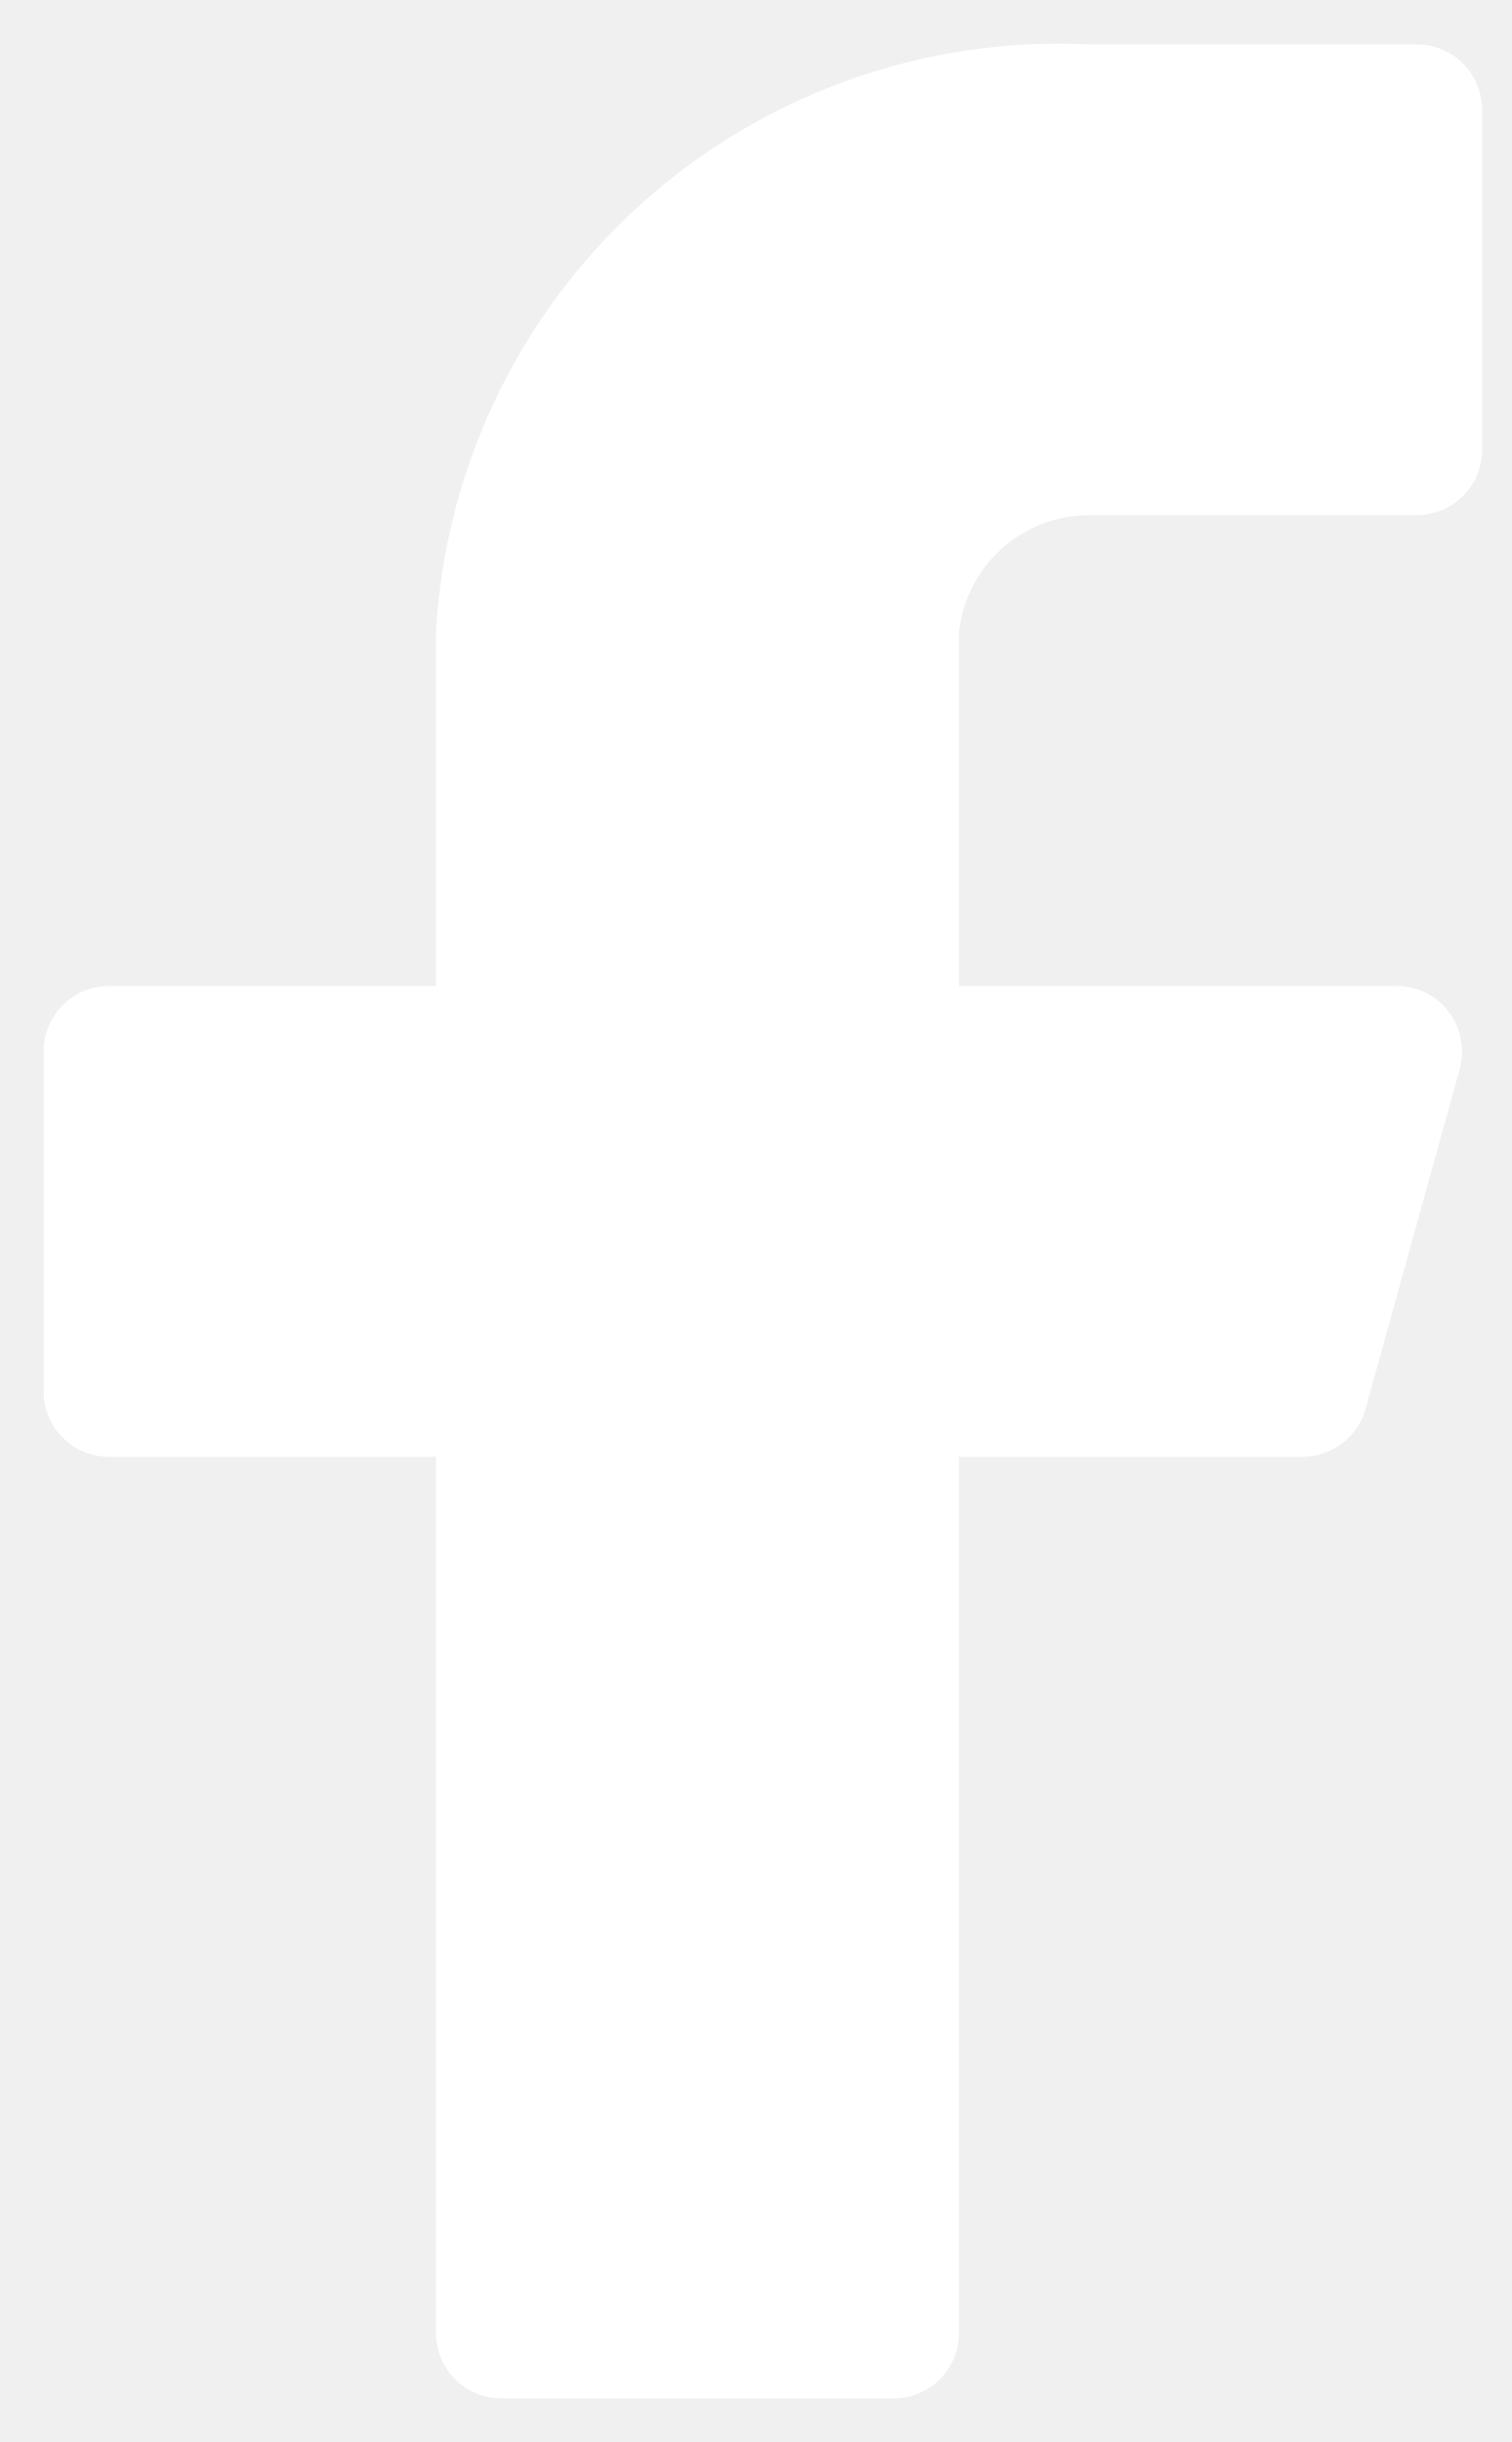
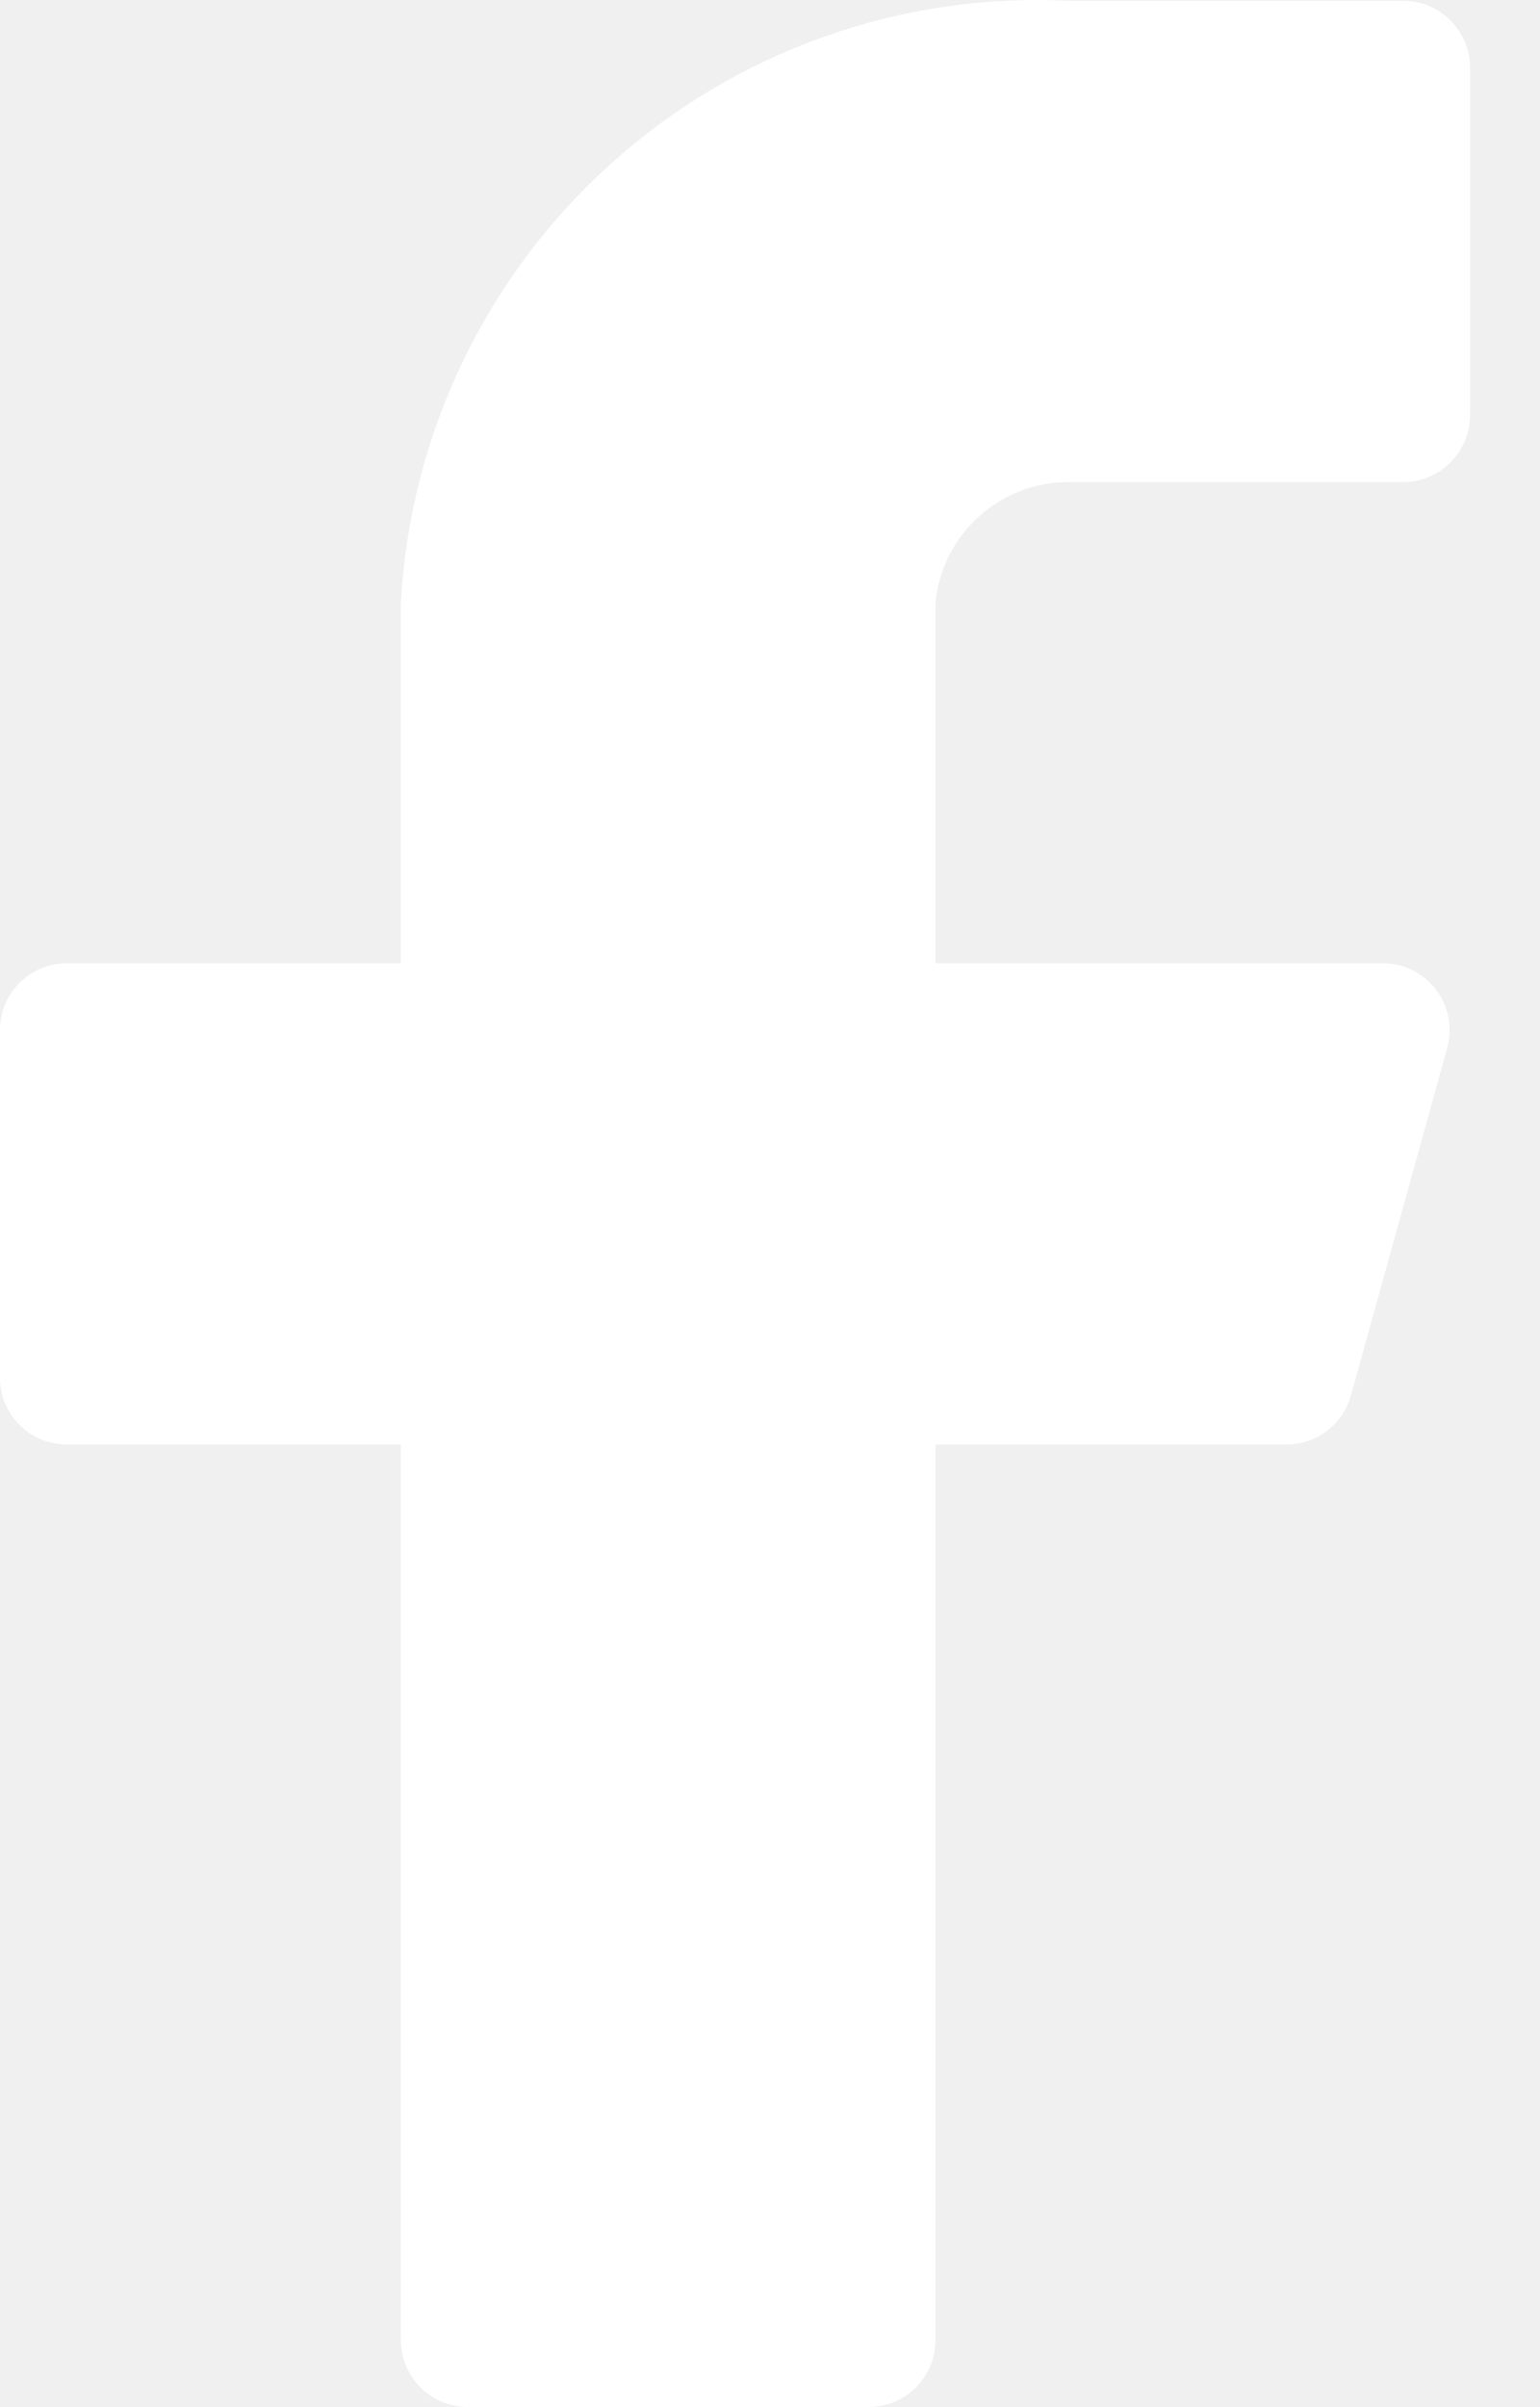
- <svg xmlns="http://www.w3.org/2000/svg" width="13" height="21" viewBox="0 0 13 21" fill="none">
-   <path d="M12.746 0.944C12.746 0.795 12.687 0.652 12.581 0.546C12.476 0.441 12.333 0.382 12.184 0.382H9.372C7.956 0.311 6.57 0.804 5.516 1.752C4.463 2.7 3.827 4.027 3.749 5.442V8.479H0.937C0.788 8.479 0.645 8.538 0.54 8.644C0.434 8.749 0.375 8.892 0.375 9.041V11.965C0.375 12.114 0.434 12.258 0.54 12.363C0.645 12.468 0.788 12.528 0.937 12.528H3.749V20.063C3.749 20.212 3.808 20.355 3.914 20.46C4.019 20.566 4.162 20.625 4.311 20.625H7.685C7.834 20.625 7.977 20.566 8.083 20.46C8.188 20.355 8.247 20.212 8.247 20.063V12.528H11.194C11.319 12.53 11.441 12.489 11.541 12.414C11.641 12.339 11.713 12.232 11.745 12.111L12.555 9.188C12.577 9.104 12.58 9.017 12.563 8.933C12.547 8.848 12.511 8.769 12.459 8.701C12.407 8.632 12.34 8.576 12.263 8.538C12.186 8.5 12.101 8.479 12.015 8.479H8.247V5.442C8.275 5.164 8.406 4.906 8.614 4.719C8.822 4.532 9.092 4.429 9.372 4.43H12.184C12.333 4.43 12.476 4.371 12.581 4.266C12.687 4.16 12.746 4.017 12.746 3.868V0.944Z" fill="white" />
+ <svg xmlns="http://www.w3.org/2000/svg" viewBox="0 0 16 25">
+   <path d="M15.273 0.702C15.273 0.518 15.2 0.342 15.069 0.212C14.939 0.081 14.763 0.008 14.579 0.008H11.107C9.36 -0.079 7.648 0.529 6.348 1.7C5.047 2.871 4.262 4.509 4.165 6.256V10.005H0.694C0.51 10.005 0.334 10.078 0.203 10.208C0.073 10.338 0 10.515 0 10.699V14.309C0 14.493 0.073 14.67 0.203 14.8C0.334 14.93 0.51 15.003 0.694 15.003H4.165V24.306C4.165 24.49 4.238 24.666 4.369 24.797C4.499 24.927 4.675 25 4.86 25H9.025C9.209 25 9.386 24.927 9.516 24.797C9.646 24.666 9.719 24.49 9.719 24.306V15.003H13.357C13.511 15.005 13.662 14.956 13.785 14.863C13.908 14.77 13.997 14.639 14.037 14.49L15.037 10.88C15.064 10.777 15.068 10.669 15.048 10.565C15.027 10.461 14.983 10.363 14.919 10.278C14.854 10.194 14.771 10.125 14.676 10.078C14.581 10.03 14.476 10.005 14.37 10.005H9.719V6.256C9.754 5.912 9.915 5.594 10.172 5.363C10.428 5.132 10.762 5.005 11.107 5.007H14.579C14.763 5.007 14.939 4.933 15.069 4.803C15.2 4.673 15.273 4.496 15.273 4.312V0.702Z" fill="white" />
</svg>
